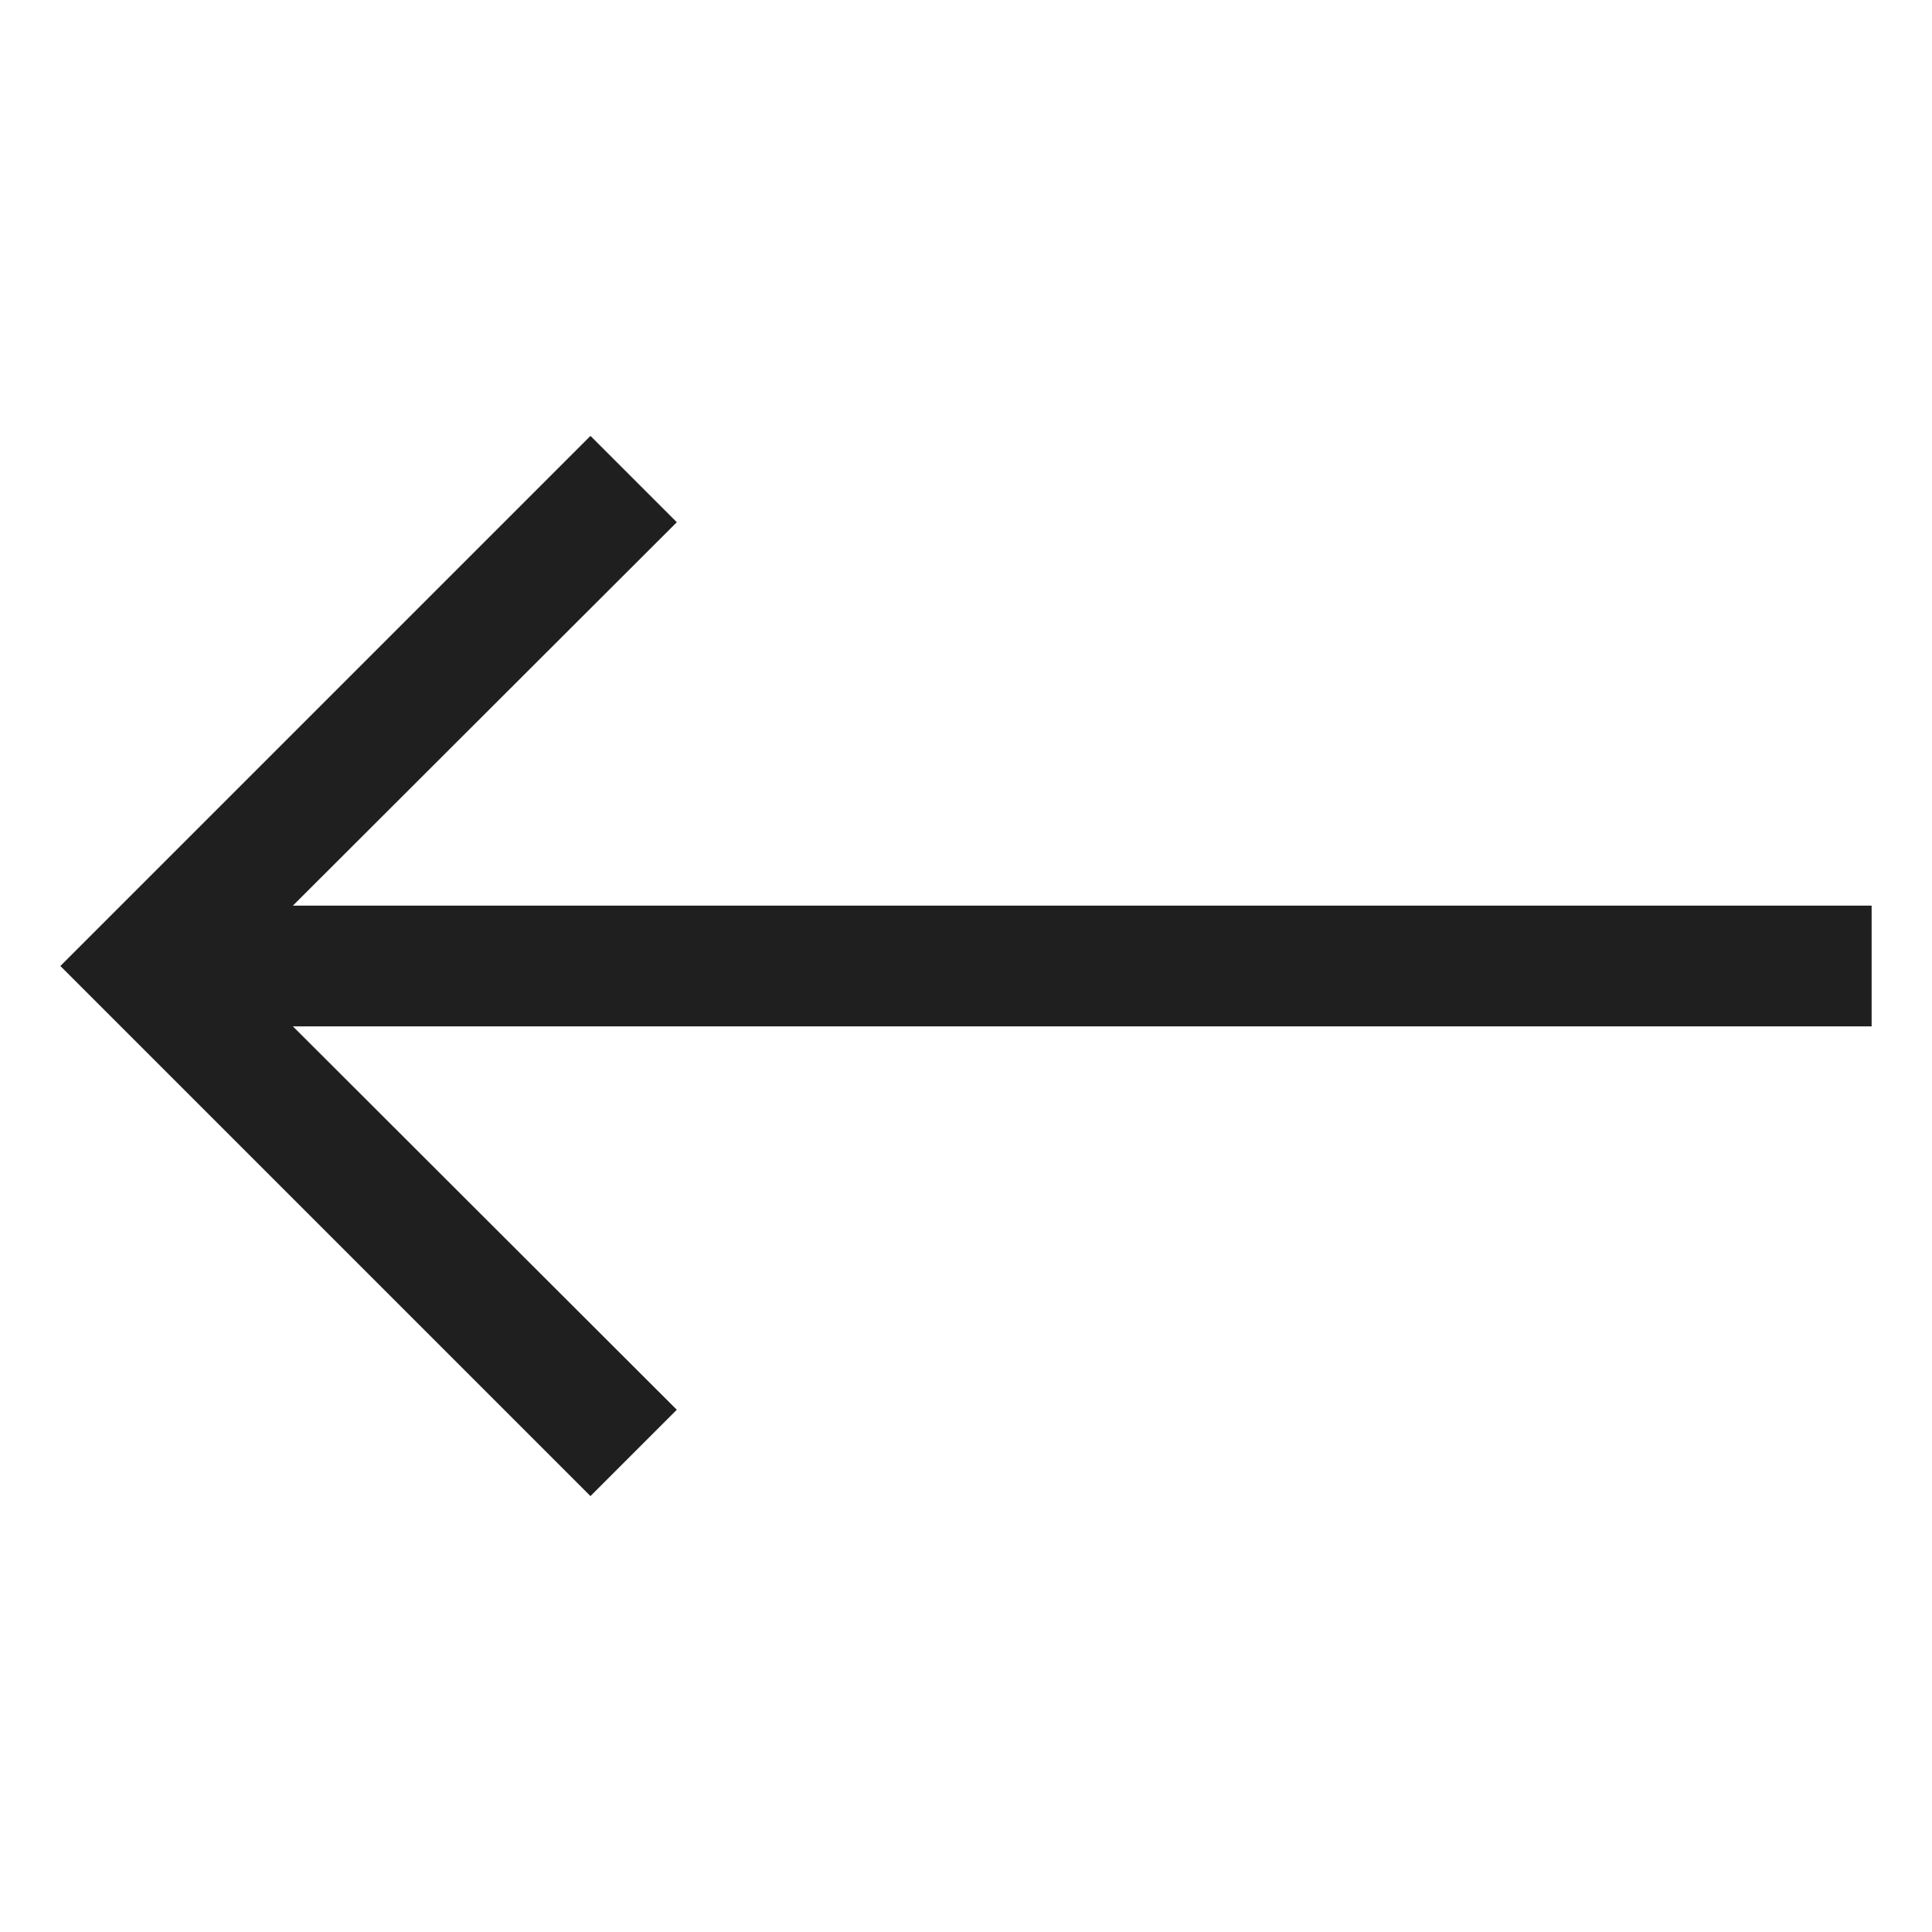
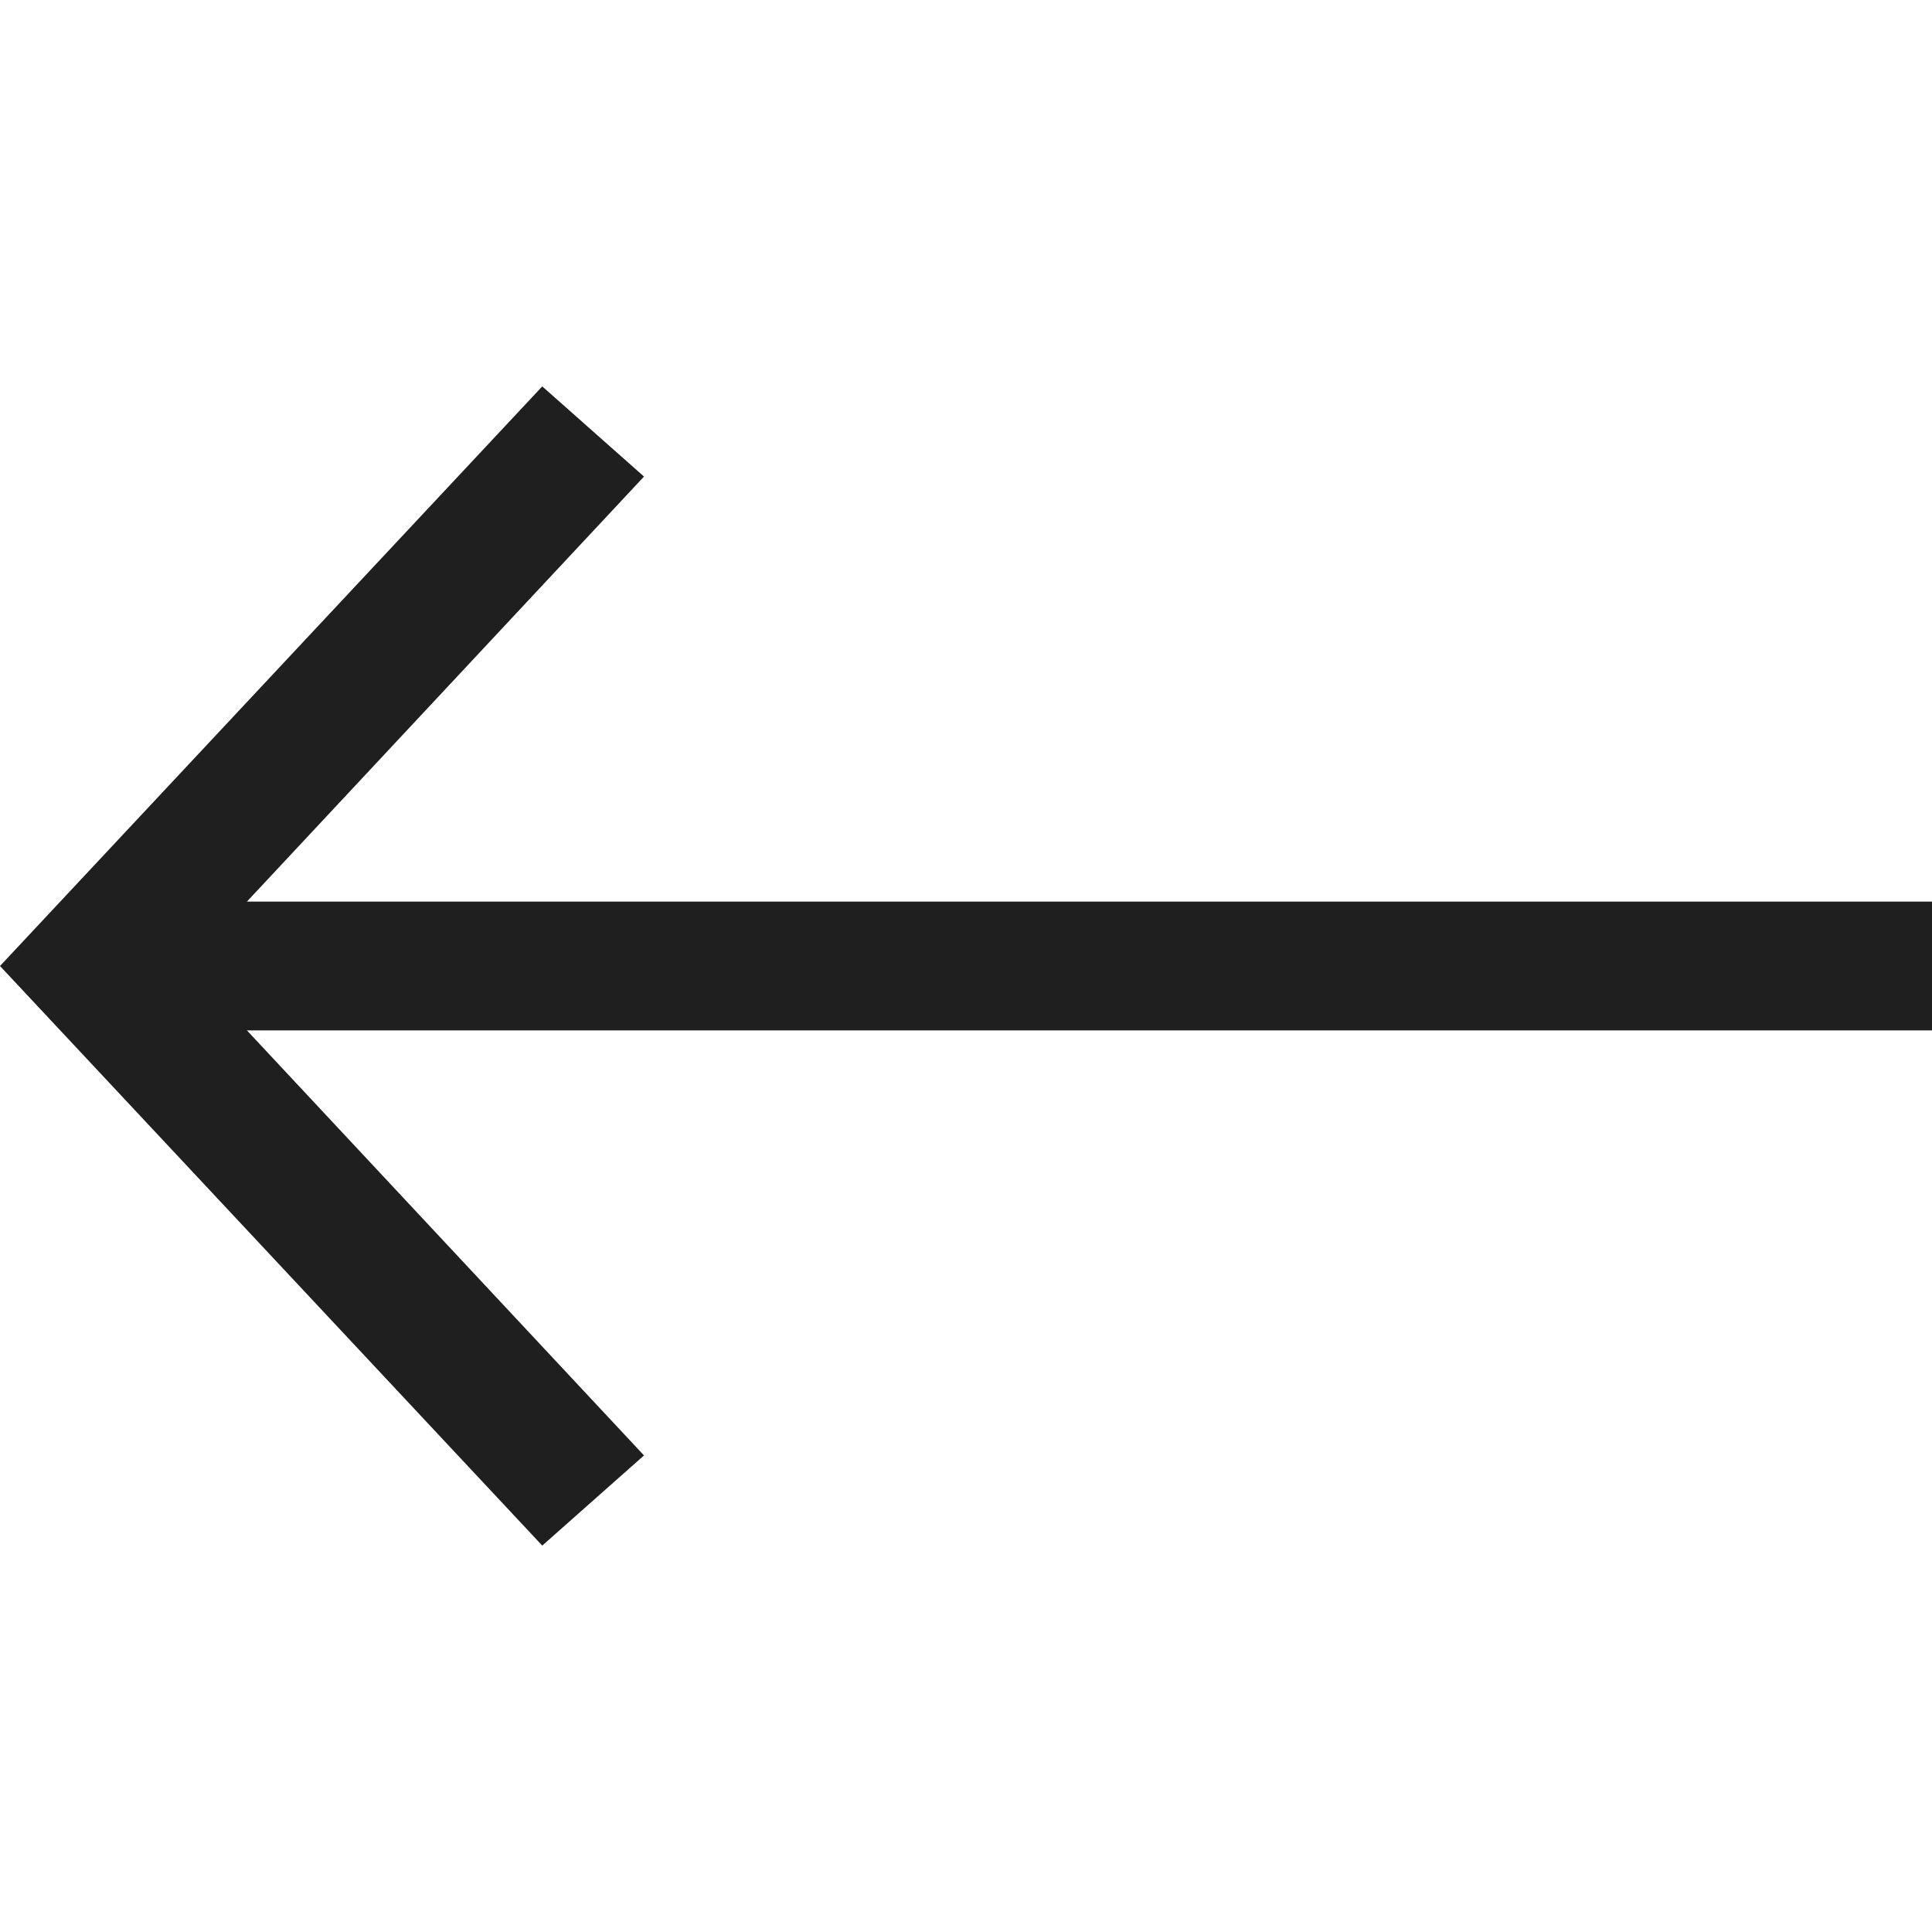
- <svg xmlns="http://www.w3.org/2000/svg" viewBox="0 0 32 32">
+ <svg xmlns="http://www.w3.org/2000/svg" viewBox="0 0 15 15">
  <defs>
    <style>.a{fill:#1f1f1f;}</style>
  </defs>
-   <rect class="a" x="3" y="15" width="28" height="2" />
-   <polygon class="a" points="11.21 8.65 3.85 16 11.21 23.35 9.78 24.78 1 16 9.78 7.22 11.21 8.65" />
+   <rect class="a" x="1" y="7" width="14" height="1" />
+   <polygon class="a" points="0 7.5 4.21 3 5 3.7 1.45 7.5 5 11.3 4.21 12 0 7.5" />
</svg>
